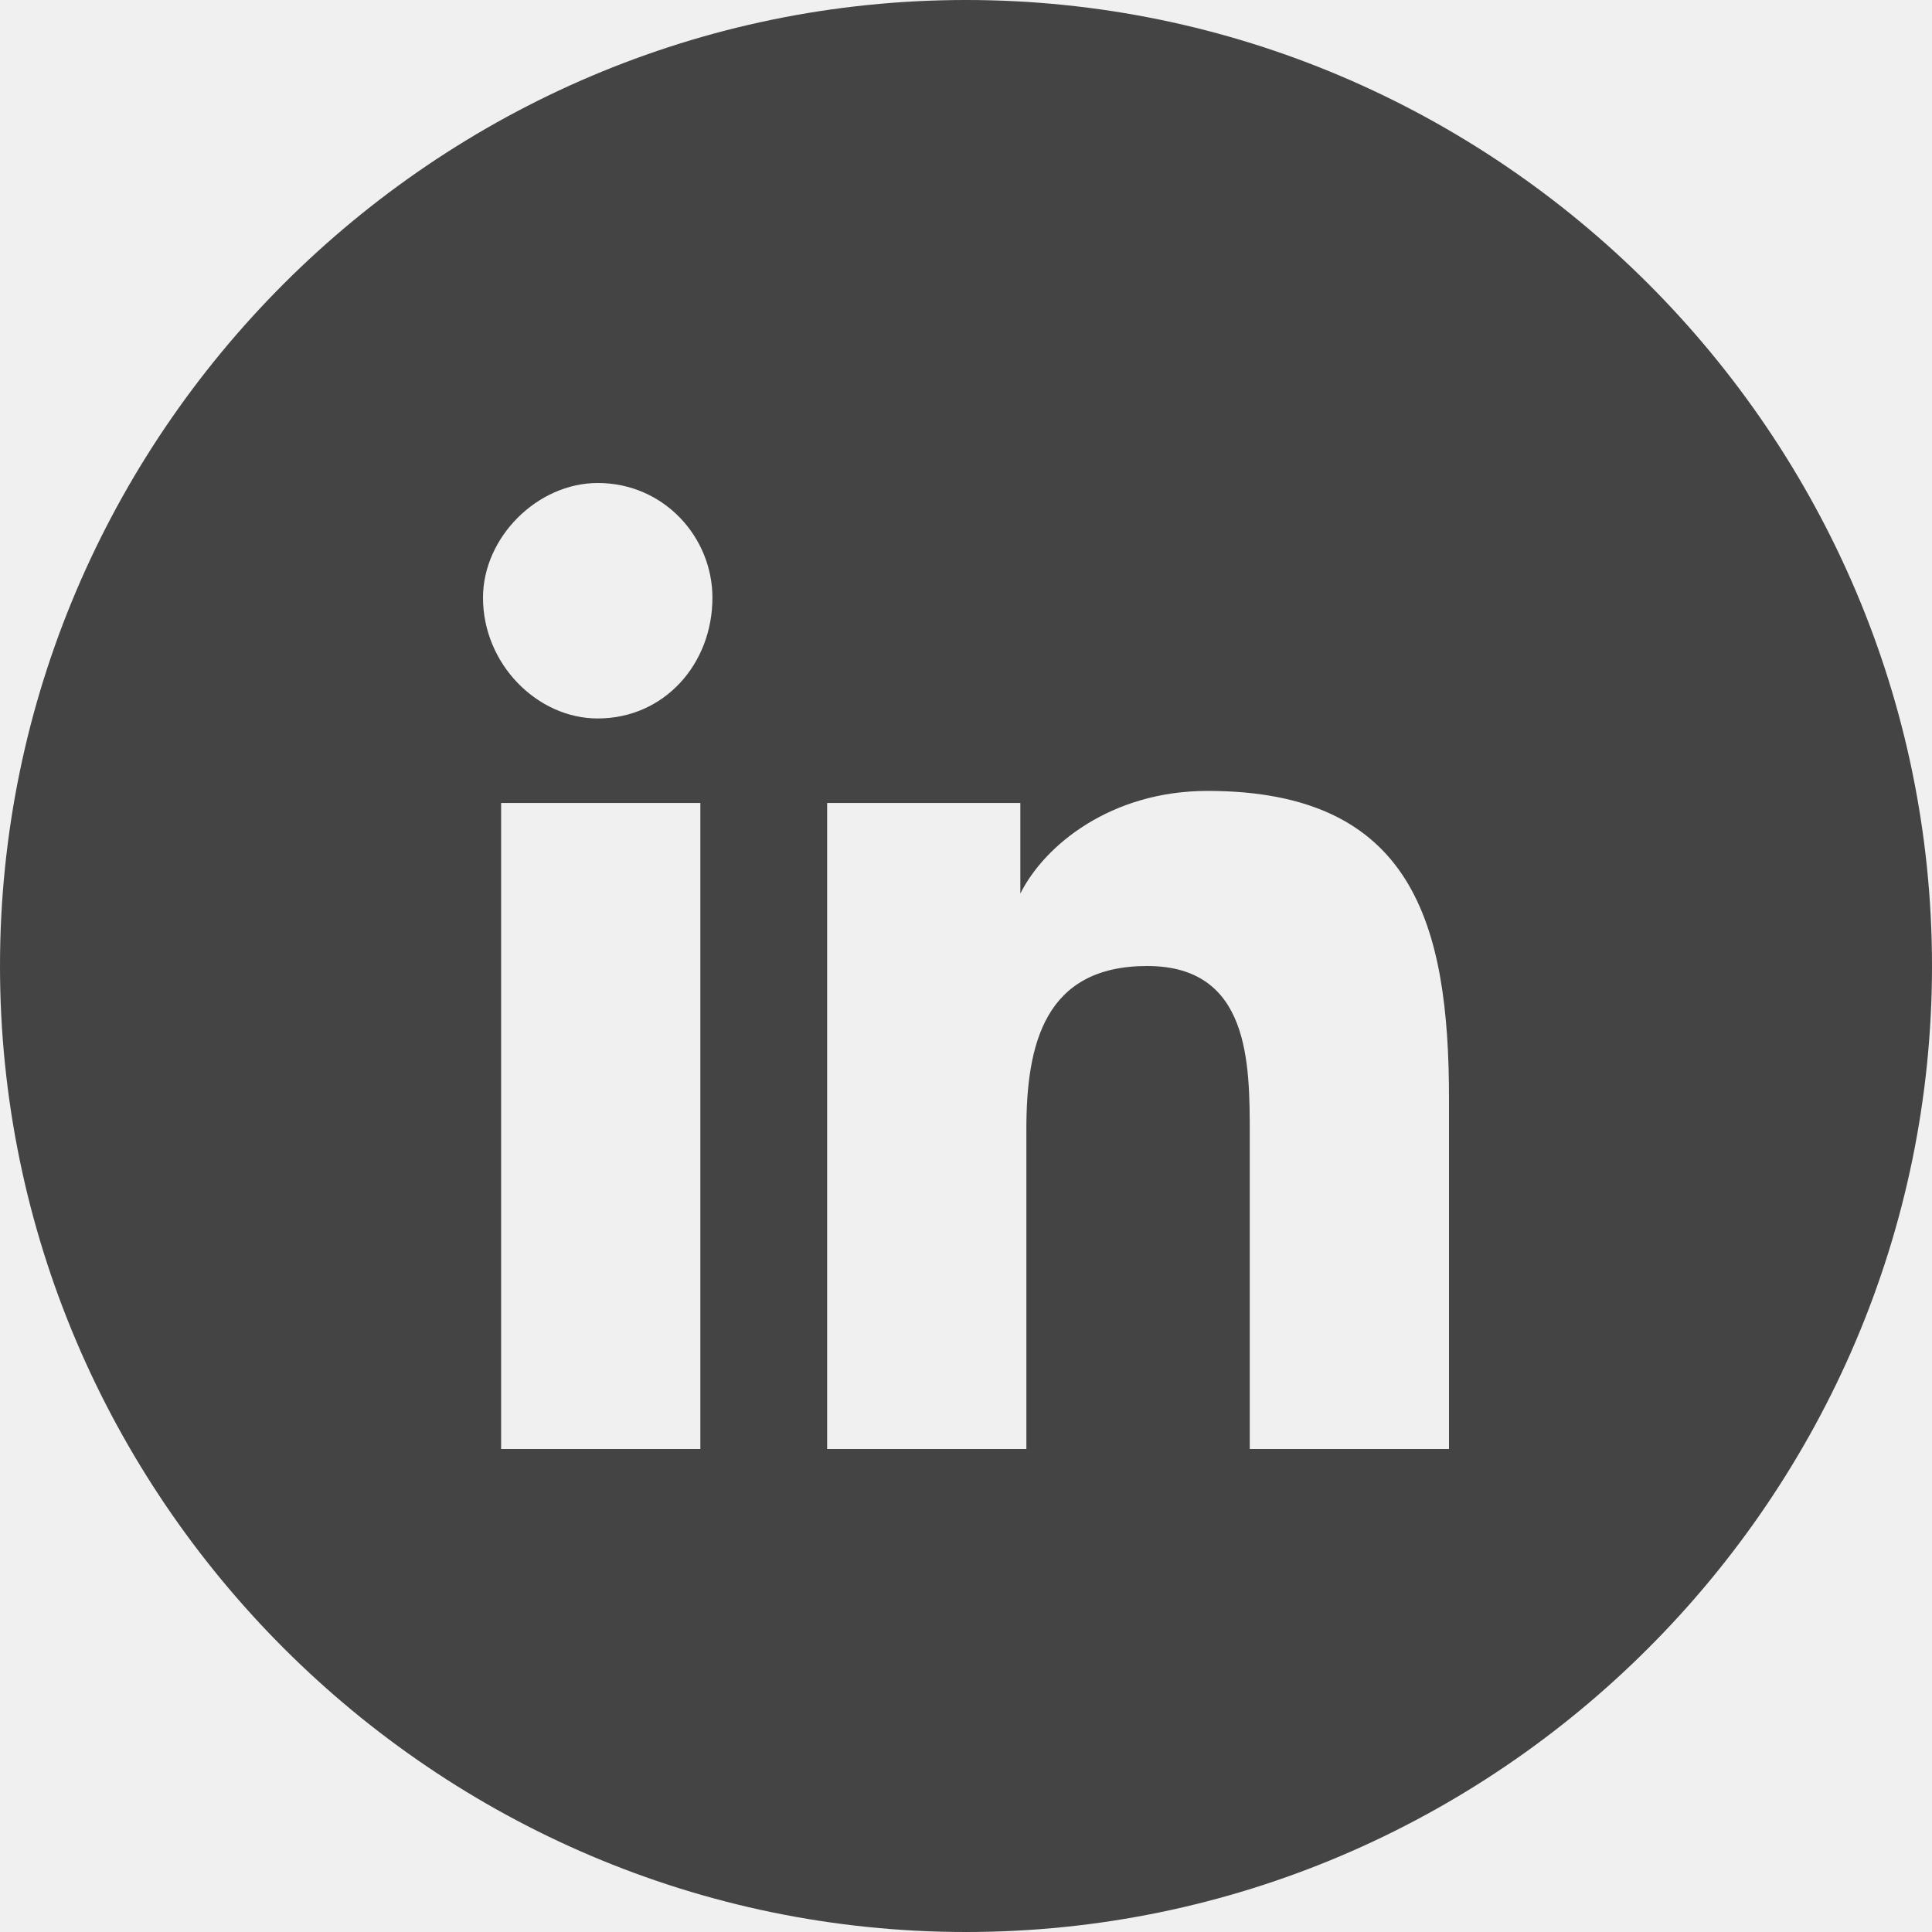
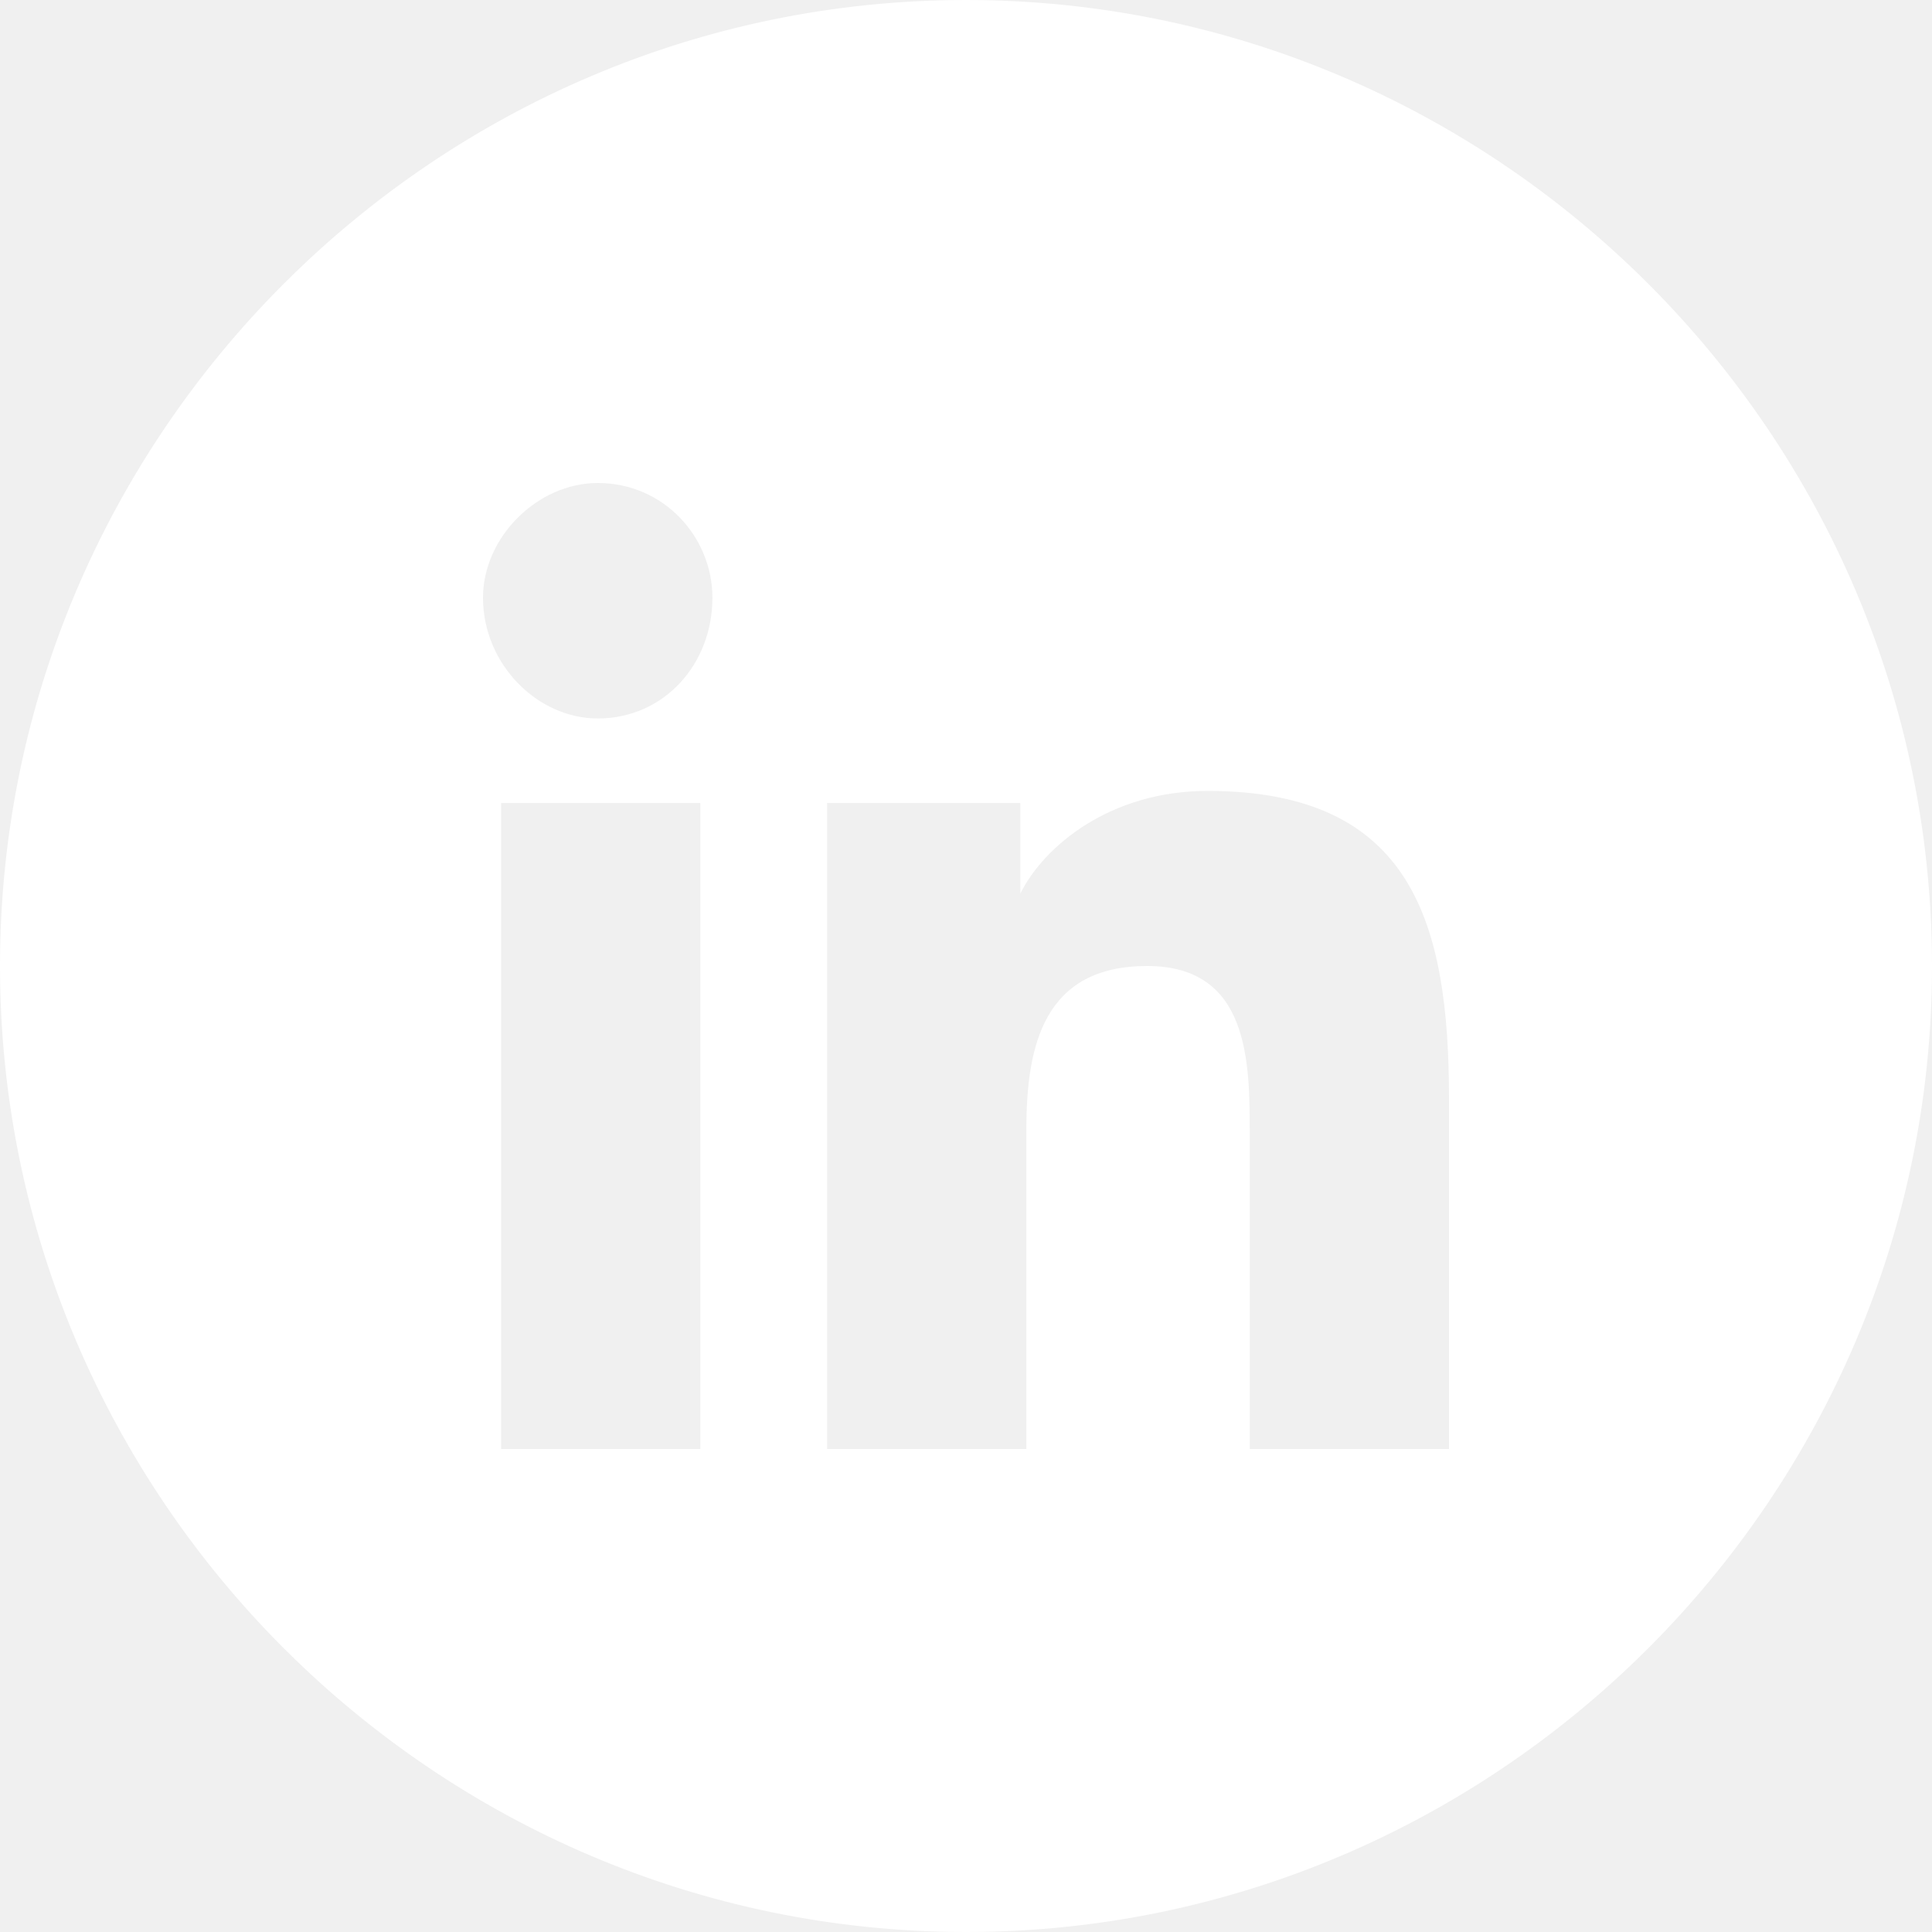
<svg xmlns="http://www.w3.org/2000/svg" version="1.1" id="Layer_1" x="0px" y="0px" width="32px" height="32px" viewBox="0 0 32 32" enable-background="new 0 0 32 32" xml:space="preserve">
-   <path fill="#444444" d="M16,0C7.2,0,0,7.2,0,16c0,8.8,7.2,16,16,16s16-7.2,16-16C32,7.2,24.8,0,16,0z M11.6,24H8.3V13.3h3.3V24z   M9.9,11.9C8.9,11.9,8,11,8,9.9C8,8.9,8.9,8,9.9,8c1.1,0,1.9,0.9,1.9,1.9C11.8,11,11,11.9,9.9,11.9z M24,24h-3.3v-5.2  c0-1.2,0-2.8-1.7-2.8c-1.7,0-2,1.3-2,2.7V24h-3.3V13.3h3.2v1.5h0c0.4-0.8,1.5-1.7,3.1-1.7c3.4,0,4,2.2,4,5.1V24z" />
+   <path fill="#FFFFFF" d="M16,0C7.2,0,0,7.2,0,16c0,8.8,7.2,16,16,16s16-7.2,16-16C32,7.2,24.8,0,16,0z M11.6,24H8.3V13.3h3.3V24z   M9.9,11.9C8.9,11.9,8,11,8,9.9C8,8.9,8.9,8,9.9,8c1.1,0,1.9,0.9,1.9,1.9C11.8,11,11,11.9,9.9,11.9z M24,24h-3.3v-5.2  c0-1.2,0-2.8-1.7-2.8c-1.7,0-2,1.3-2,2.7V24h-3.3V13.3h3.2v1.5h0c0.4-0.8,1.5-1.7,3.1-1.7c3.4,0,4,2.2,4,5.1V24z" />
</svg>
